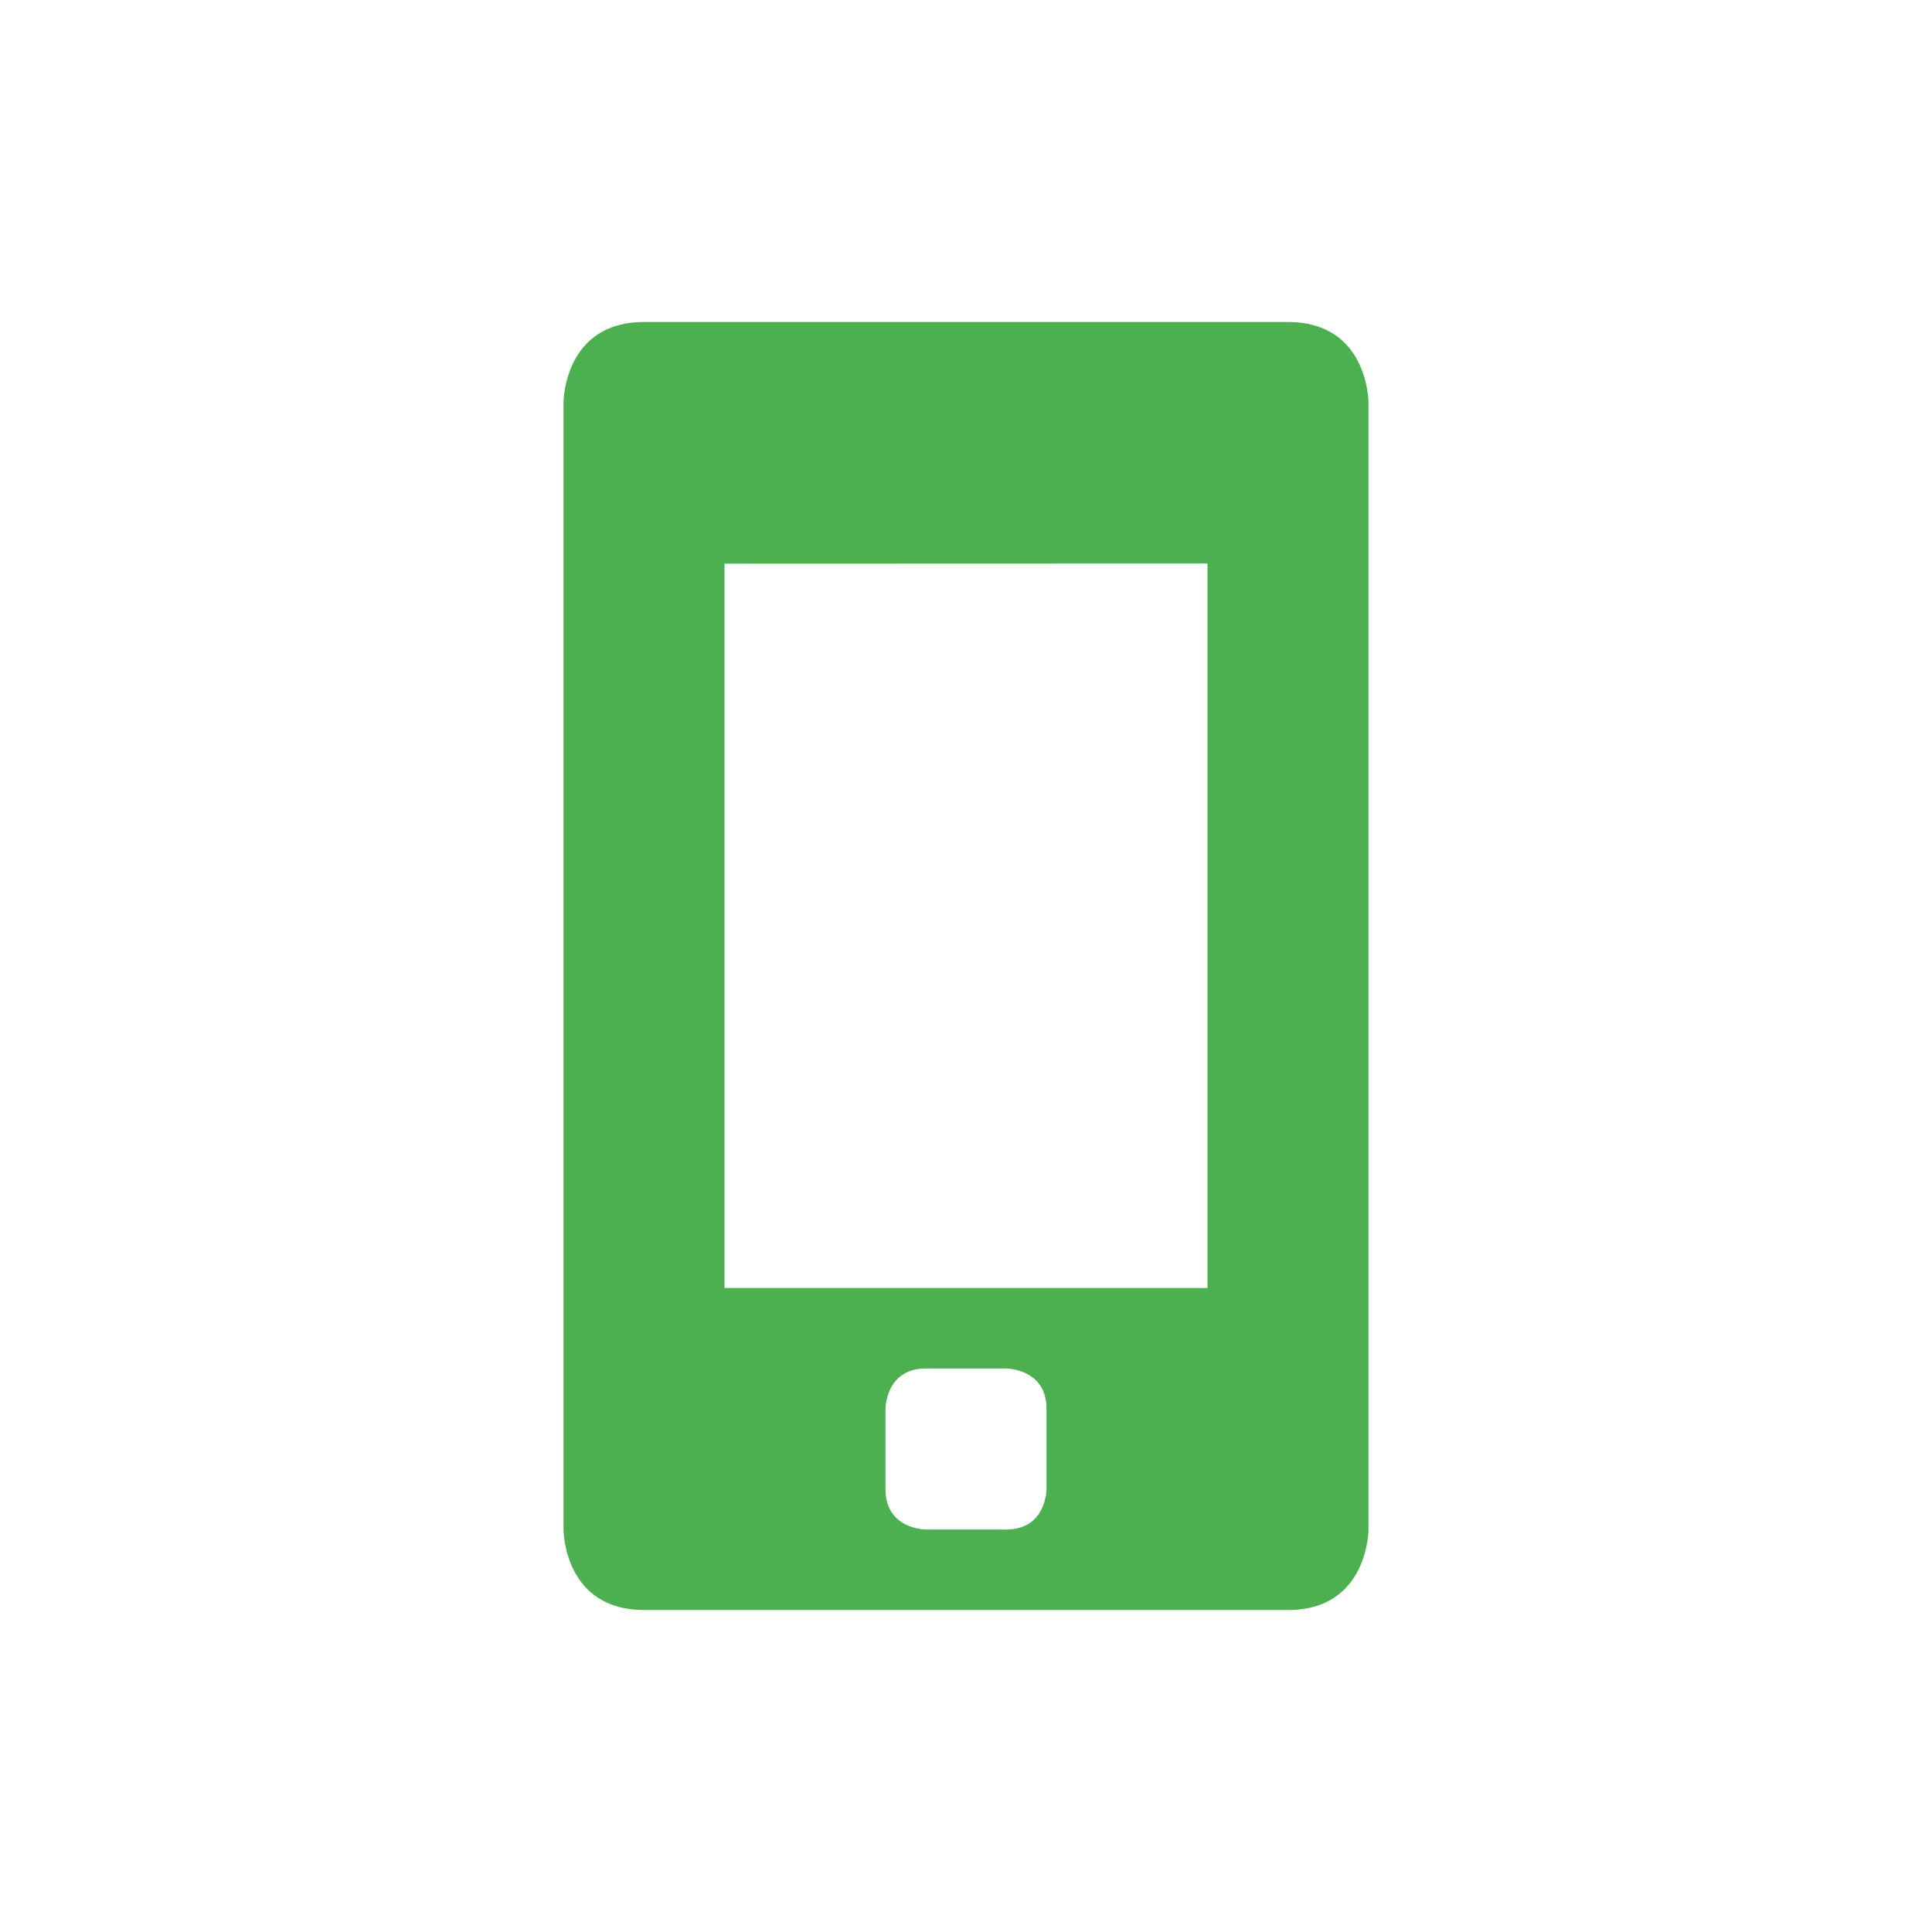
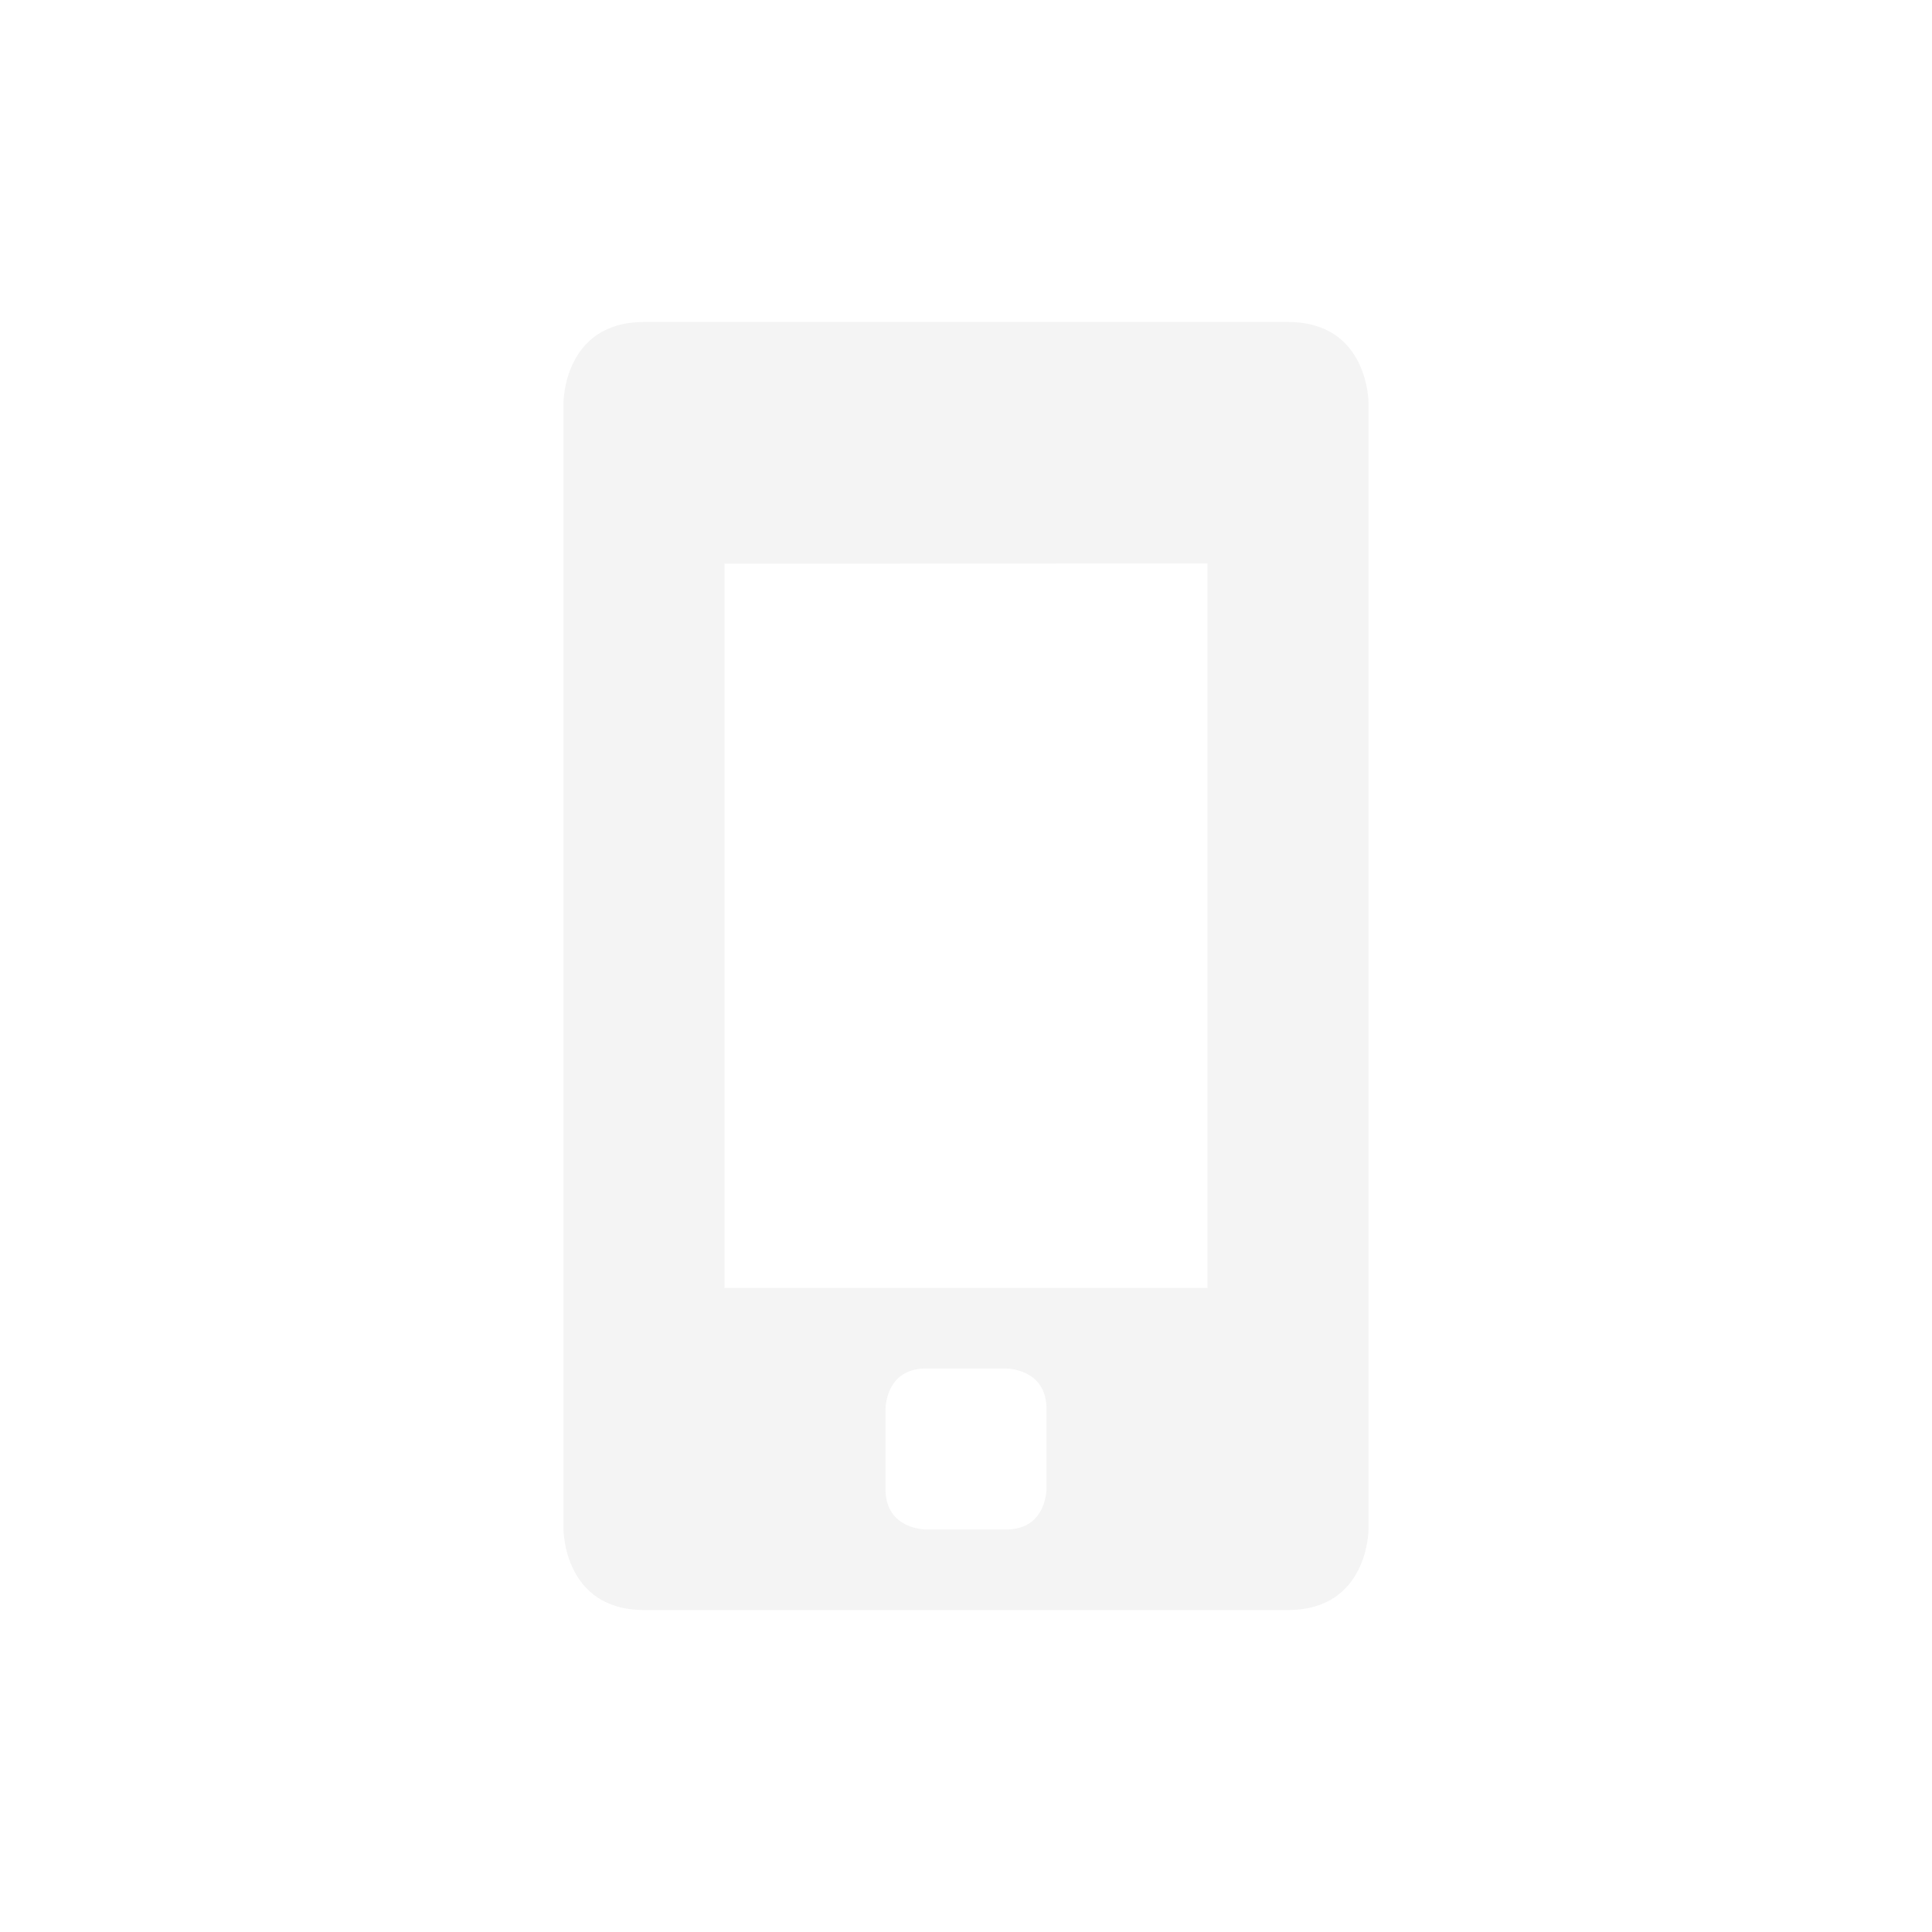
<svg xmlns="http://www.w3.org/2000/svg" width="24" height="24" version="1.1">
  <defs>
    <style id="current-color-scheme" type="text/css">
   .ColorScheme-Text { color:#dfdfdf; } .ColorScheme-Highlight { color:#4285f4; } .ColorScheme-NeutralText { color:#ff9800; } .ColorScheme-PositiveText { color:#4caf50; } .ColorScheme-NegativeText { color:#f44336; }
  </style>
  </defs>
  <g transform="translate(1,1)">
-     <path style="fill:currentColor" class="ColorScheme-PositiveText" d="M 7,3 C 6,3 6,4 6,4 V 18 C 6,18 6,19 7,19 H 15 C 16,19 16,18 16,18 V 4 C 16,4 16,3 15,3 Z M 14,6 V 15 H 8 V 6.002 Z M 10.5,16 H 11.5 C 11.5,16 12,16 12,16.5 V 17.5 C 12,17.5 12,18 11.5,18 H 10.5 C 10.5,18 10,18 10,17.5 V 16.5 C 10,16.5 10,16 10.5,16 Z" />
+     <path style="fill:currentColor;opacity:.35" class="ColorScheme-Text" d="M 7,3 C 6,3 6,4 6,4 V 18 C 6,18 6,19 7,19 H 15 C 16,19 16,18 16,18 V 4 C 16,4 16,3 15,3 Z M 14,6 V 15 H 8 V 6.002 Z M 10.5,16 H 11.5 C 11.5,16 12,16 12,16.5 V 17.5 C 12,17.5 12,18 11.5,18 H 10.5 C 10.5,18 10,18 10,17.5 V 16.5 C 10,16.5 10,16 10.5,16 Z" />
  </g>
</svg>
